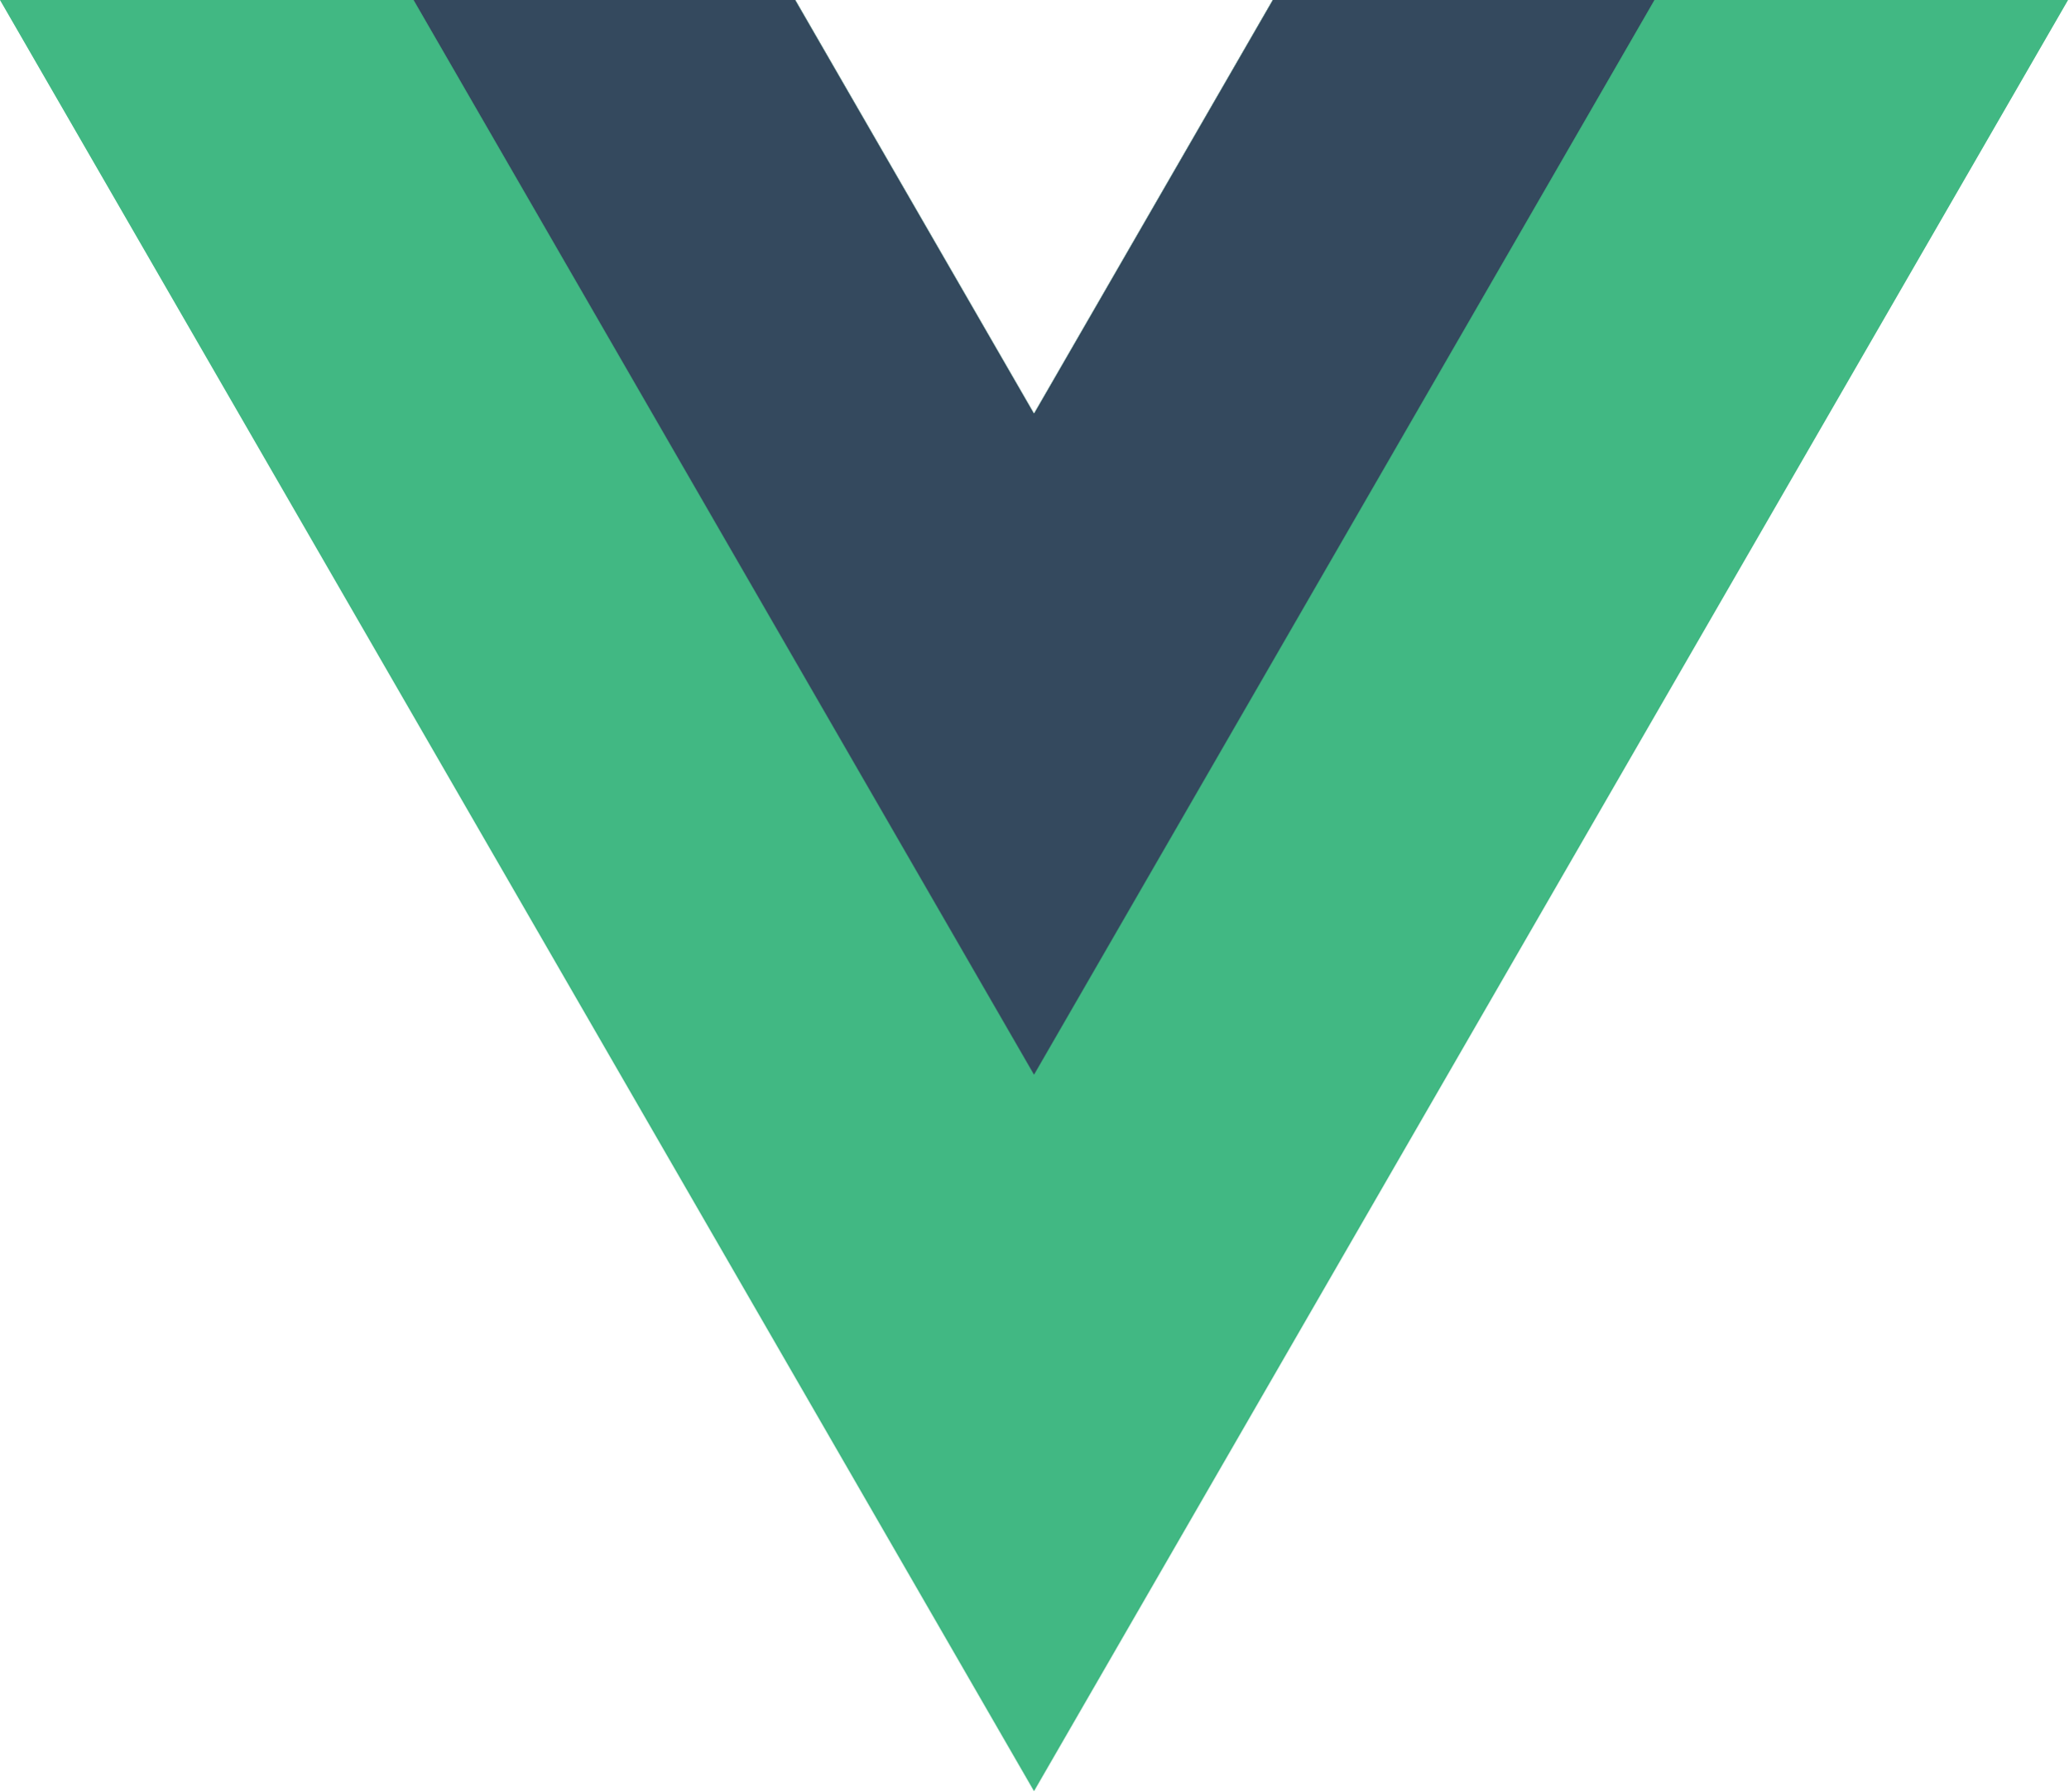
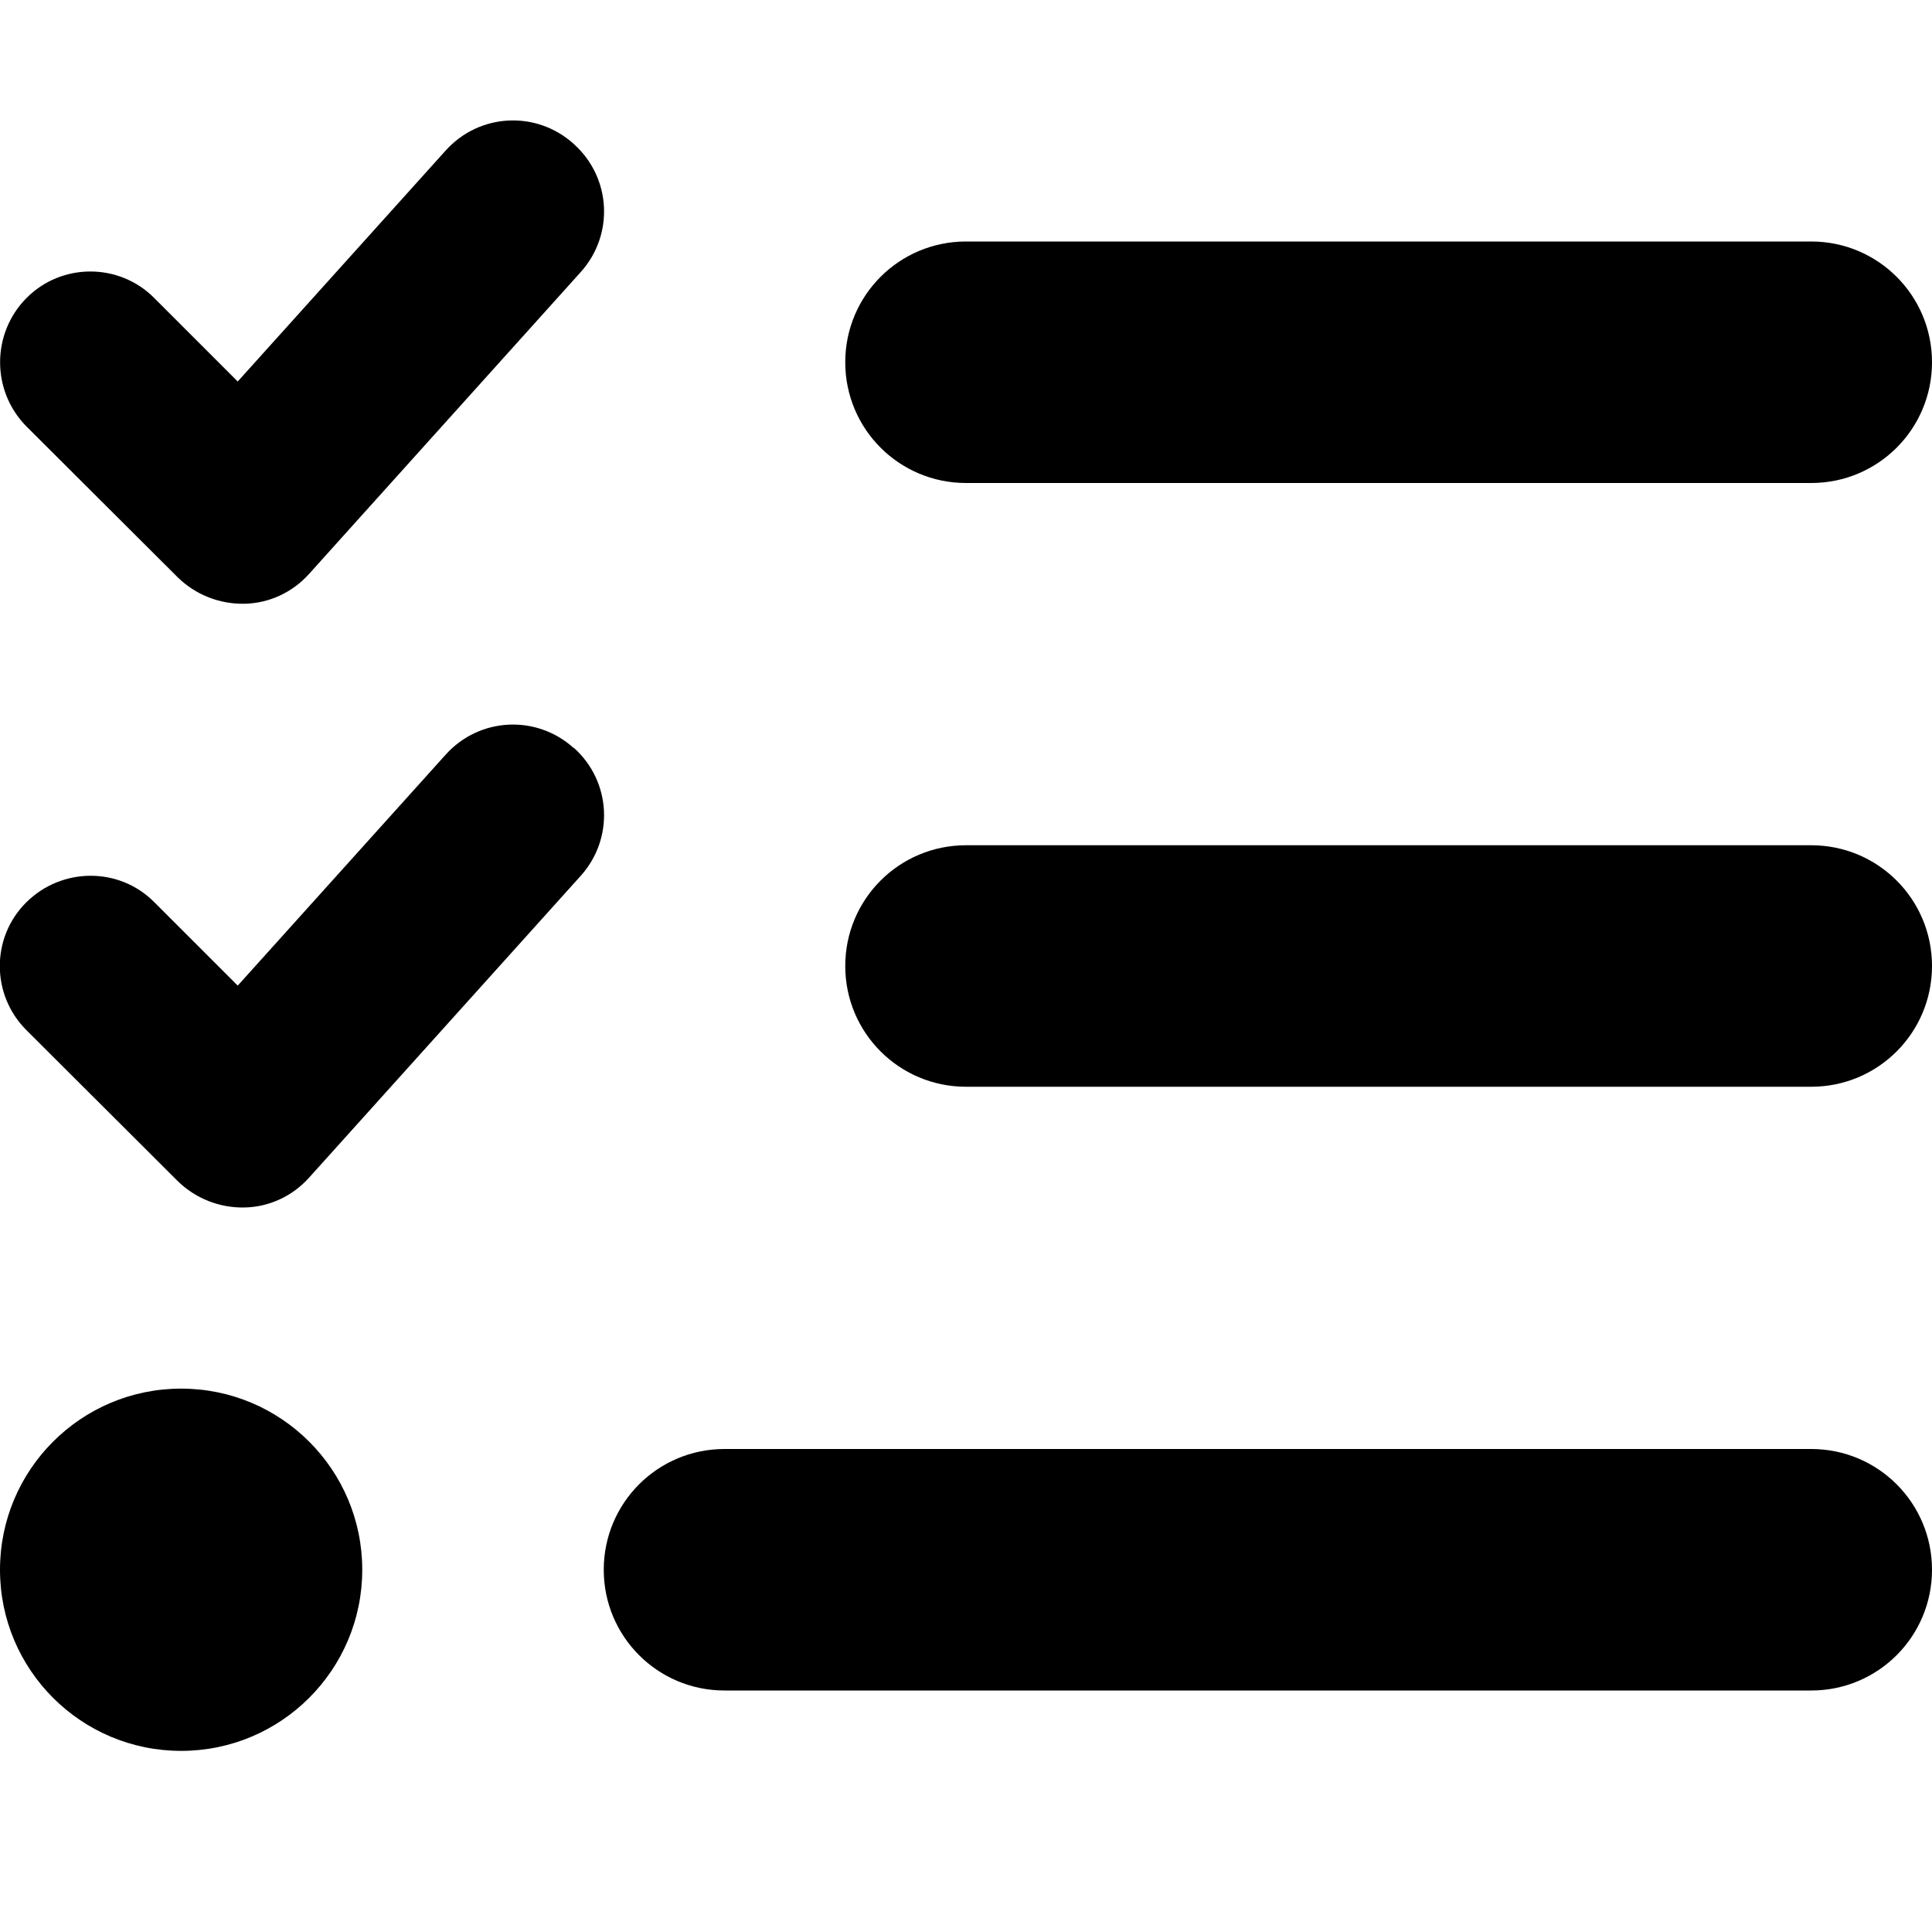
- <svg xmlns="http://www.w3.org/2000/svg" viewBox="0 0 261.76 226.69">
-   <path d="M161.096.001l-30.225 52.351L100.647.001H-.005l130.877 226.688L261.749.001z" fill="#41b883" />
-   <path d="M161.096.001l-30.225 52.351L100.647.001H52.346l78.526 136.01L209.398.001z" fill="#34495e" />
+ <svg xmlns="http://www.w3.org/2000/svg" viewBox="0 0 512 512">
+   <path d="M152.1 38.2c9.9 8.9 10.7 24 1.8 33.9l-72 80c-4.4 4.9-10.6 7.8-17.2 7.9s-12.9-2.4-17.6-7L7 113C-2.3 103.6-2.3 88.4 7 79s24.6-9.4 33.9 0l22.1 22.1 55.1-61.2c8.9-9.9 24-10.7 33.9-1.8zm0 160c9.9 8.9 10.7 24 1.8 33.9l-72 80c-4.4 4.9-10.6 7.8-17.2 7.9s-12.9-2.4-17.6-7L7 273c-9.4-9.4-9.4-24.6 0-33.9s24.6-9.4 33.9 0l22.1 22.1 55.1-61.2c8.9-9.9 24-10.7 33.9-1.8zM224 96c0-17.7 14.3-32 32-32H480c17.7 0 32 14.3 32 32s-14.3 32-32 32H256c-17.7 0-32-14.3-32-32zm0 160c0-17.7 14.3-32 32-32H480c17.7 0 32 14.3 32 32s-14.3 32-32 32H256c-17.7 0-32-14.3-32-32zM160 416c0-17.7 14.3-32 32-32H480c17.7 0 32 14.3 32 32s-14.3 32-32 32H192c-17.7 0-32-14.3-32-32zM48 368a48 48 0 1 1 0 96 48 48 0 1 1 0-96z" />
</svg>
